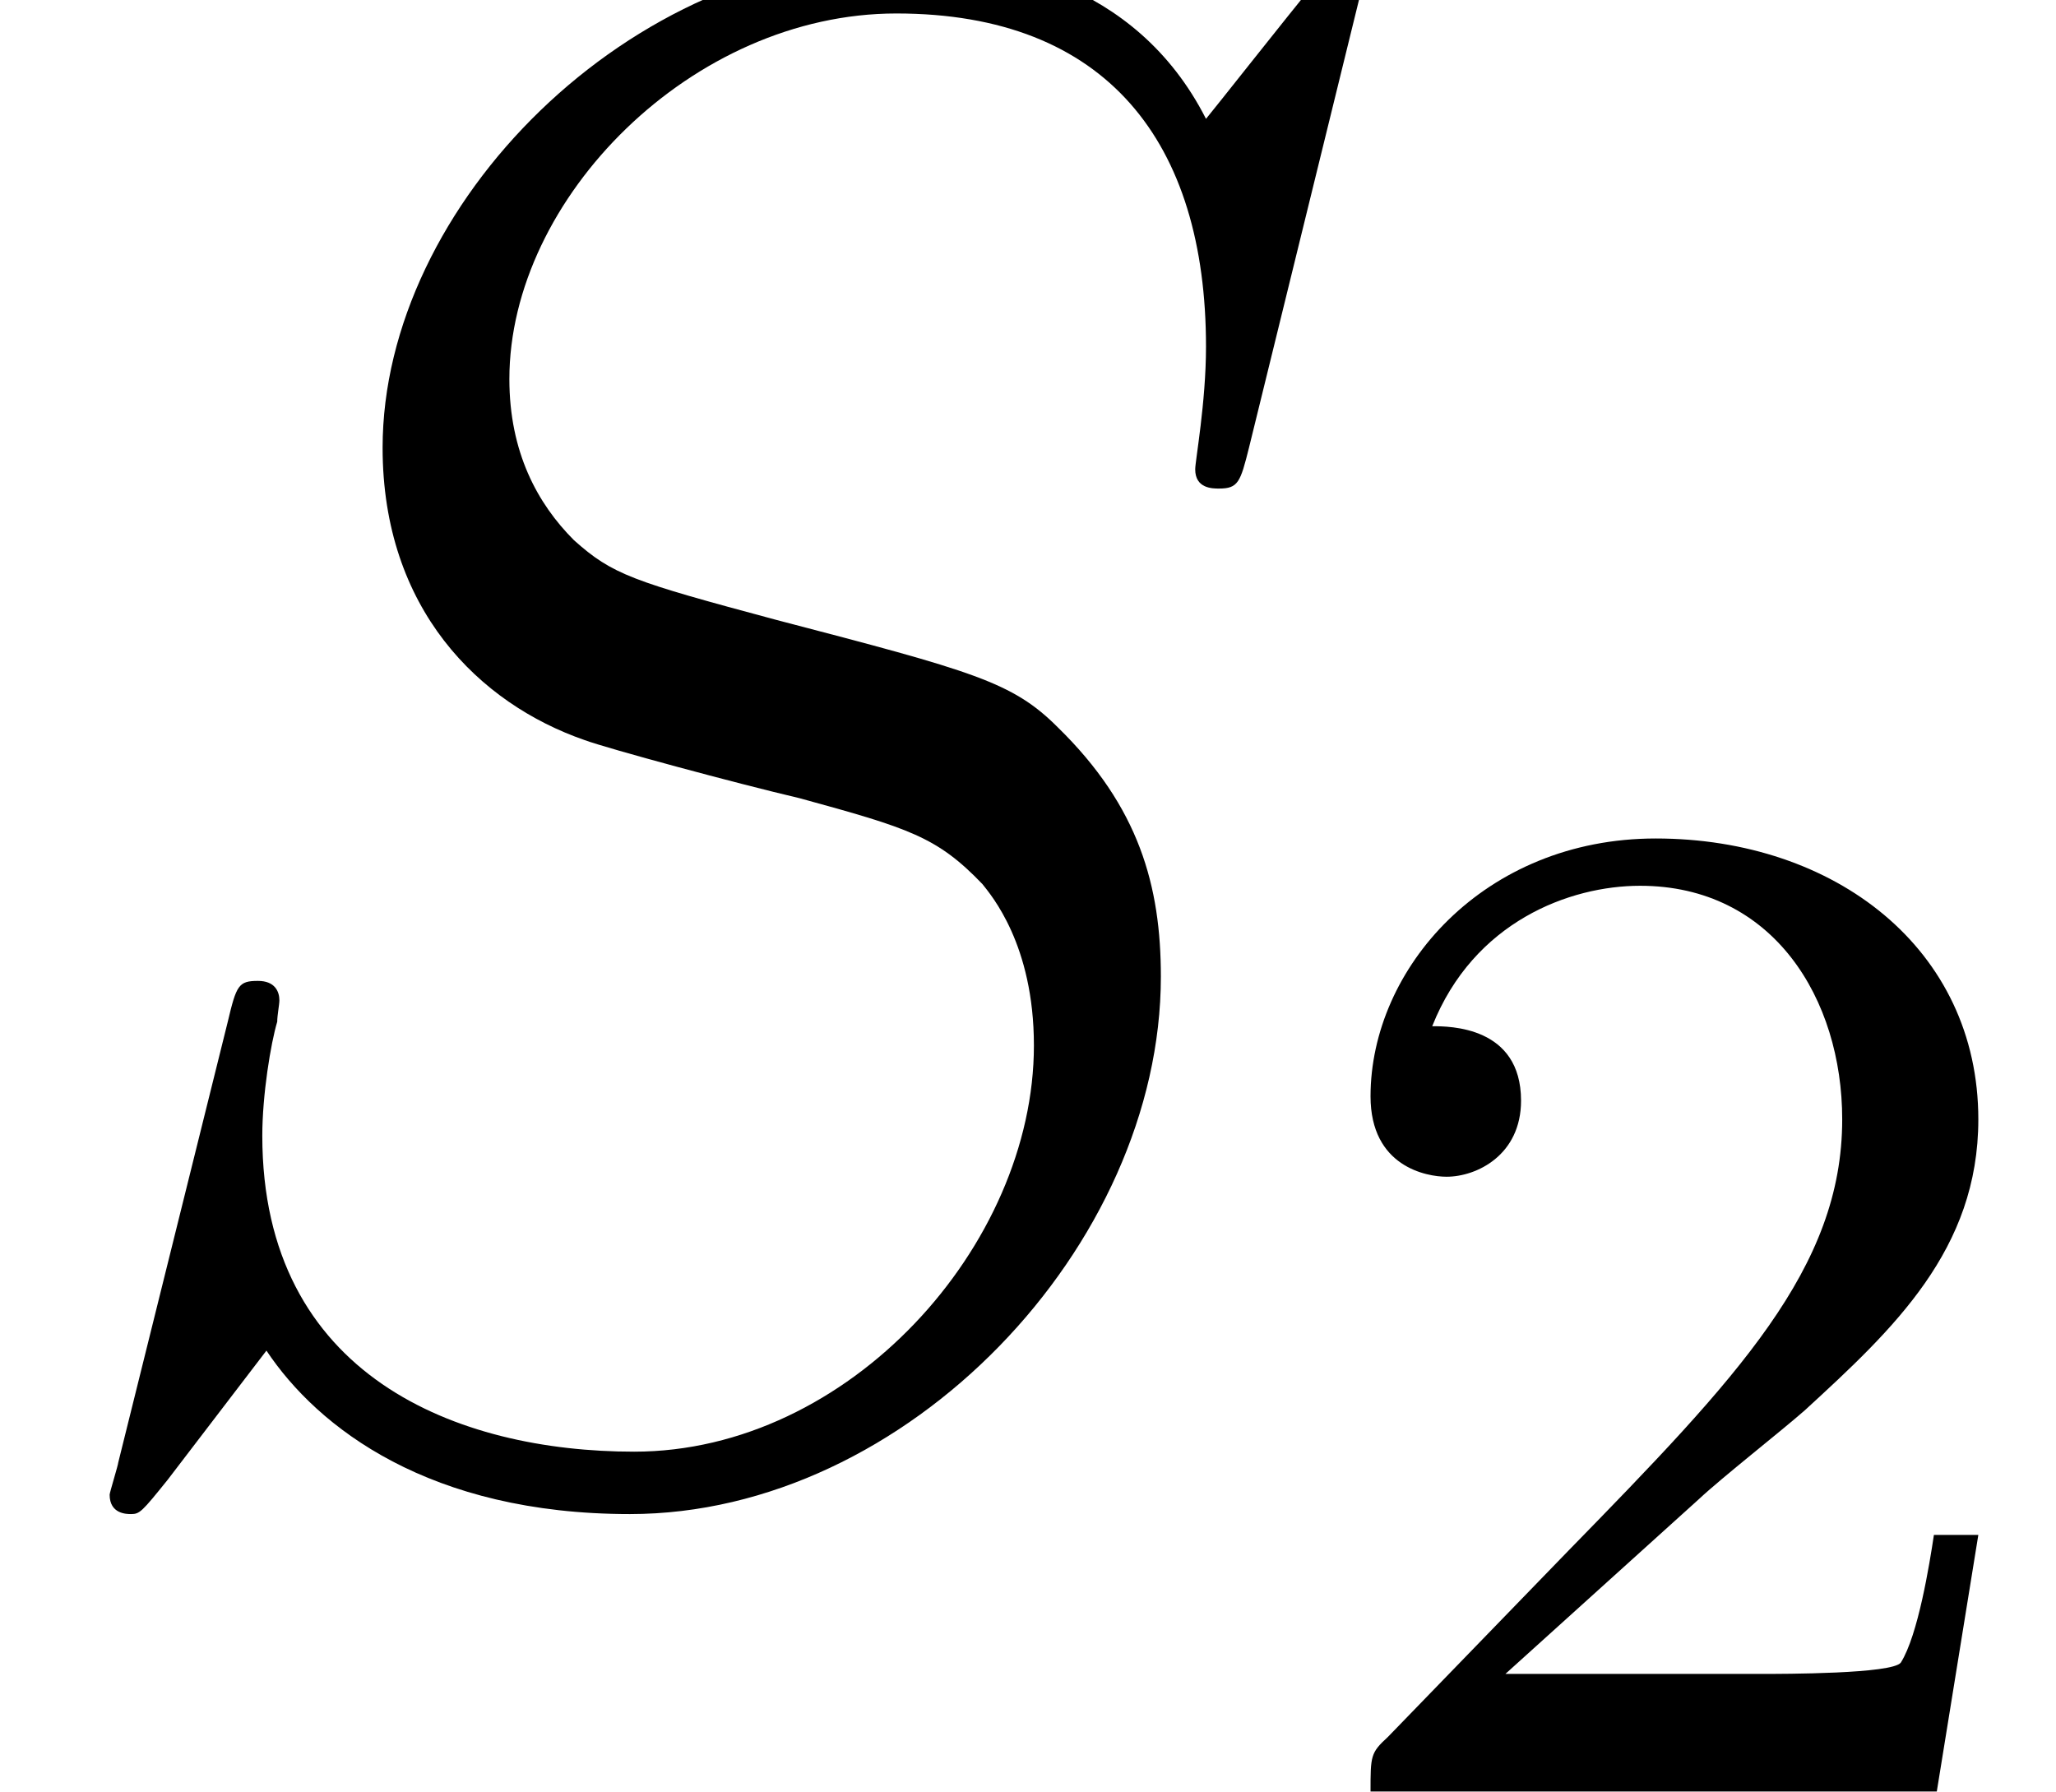
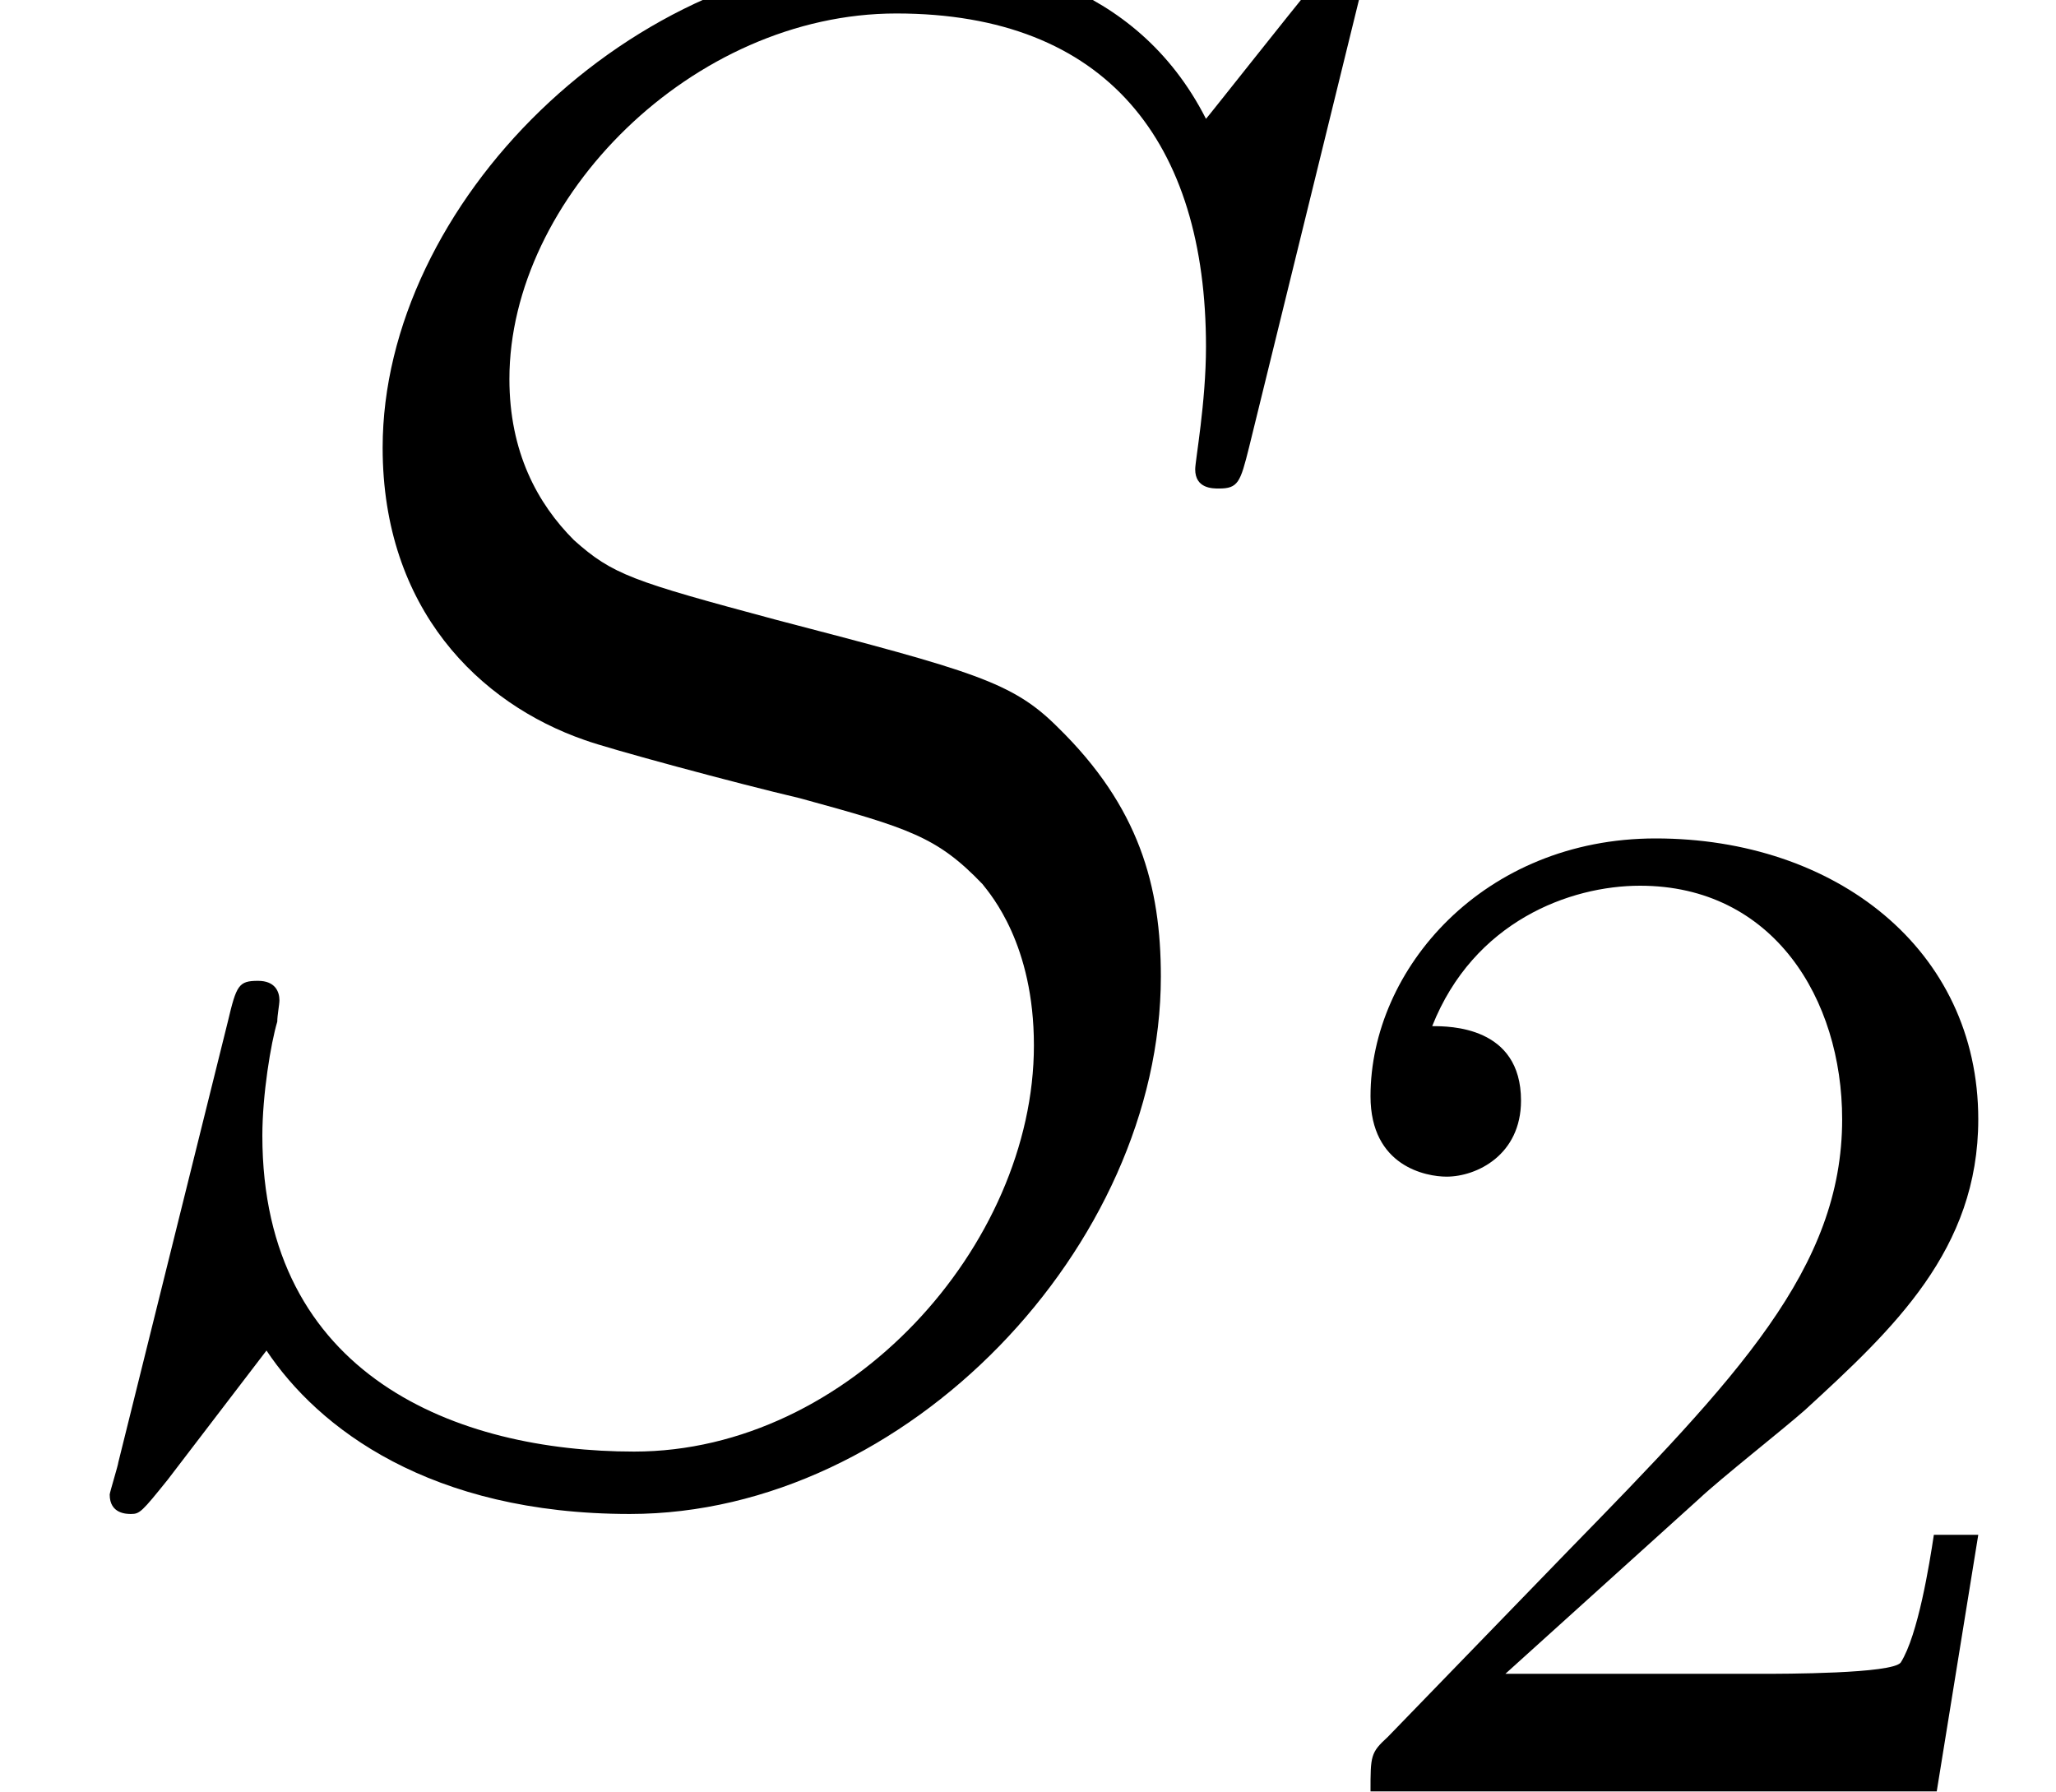
- <svg xmlns="http://www.w3.org/2000/svg" xmlns:xlink="http://www.w3.org/1999/xlink" version="1.1" width="12.92pt" height="11.258pt" viewBox="-.239 -.244 12.92 11.258">
+ <svg xmlns="http://www.w3.org/2000/svg" xmlns:xlink="http://www.w3.org/1999/xlink" width="17.227" height="15.01" version="1.1" viewBox="-0.239 -0.244 12.92 11.258">
  <defs>
    <path id="g1-50" d="M2.248-1.626C2.375-1.745 2.71-2.008 2.837-2.12C3.332-2.574 3.802-3.013 3.802-3.738C3.802-4.686 3.005-5.3 2.008-5.3C1.052-5.3 .422-4.575 .422-3.866C.422-3.475 .733-3.419 .845-3.419C1.012-3.419 1.259-3.539 1.259-3.842C1.259-4.256 .861-4.256 .765-4.256C.996-4.838 1.53-5.037 1.921-5.037C2.662-5.037 3.045-4.407 3.045-3.738C3.045-2.909 2.463-2.303 1.522-1.339L.518-.303C.422-.215 .422-.199 .422 0H3.571L3.802-1.427H3.555C3.531-1.267 3.467-.869 3.371-.717C3.324-.654 2.718-.654 2.59-.654H1.172L2.248-1.626Z" />
    <path id="g0-83" d="M7.592-8.309C7.592-8.416 7.508-8.416 7.484-8.416C7.436-8.416 7.424-8.404 7.281-8.225C7.209-8.141 6.719-7.52 6.707-7.508C6.312-8.285 5.523-8.416 5.021-8.416C3.503-8.416 2.128-7.03 2.128-5.679C2.128-4.782 2.666-4.256 3.252-4.053C3.383-4.005 4.089-3.814 4.447-3.73C5.057-3.563 5.212-3.515 5.464-3.252C5.511-3.192 5.75-2.917 5.75-2.355C5.75-1.243 4.722-.096 3.527-.096C2.546-.096 1.459-.514 1.459-1.853C1.459-2.08 1.506-2.367 1.542-2.487C1.542-2.523 1.554-2.582 1.554-2.606C1.554-2.654 1.53-2.714 1.435-2.714C1.327-2.714 1.315-2.69 1.267-2.487L.658-.036C.658-.024 .61 .132 .61 .143C.61 .251 .705 .251 .729 .251C.777 .251 .789 .239 .933 .06L1.482-.658C1.769-.227 2.391 .251 3.503 .251C5.045 .251 6.456-1.243 6.456-2.738C6.456-3.24 6.336-3.682 5.882-4.125C5.631-4.376 5.416-4.435 4.316-4.722C3.515-4.937 3.407-4.973 3.192-5.165C2.989-5.368 2.833-5.655 2.833-6.061C2.833-7.066 3.85-8.094 4.985-8.094C6.157-8.094 6.707-7.376 6.707-6.241C6.707-5.93 6.647-5.607 6.647-5.559C6.647-5.452 6.743-5.452 6.779-5.452C6.886-5.452 6.898-5.487 6.946-5.679L7.592-8.309Z" />
  </defs>
  <g id="page1" transform="matrix(1.13 0 0 1.13 -63.98604 -65.314)">
    <use x="56.413" y="65.753" xlink:href="#g0-83" />
    <use x="63.613" y="67.547" xlink:href="#g1-50" />
  </g>
</svg>
